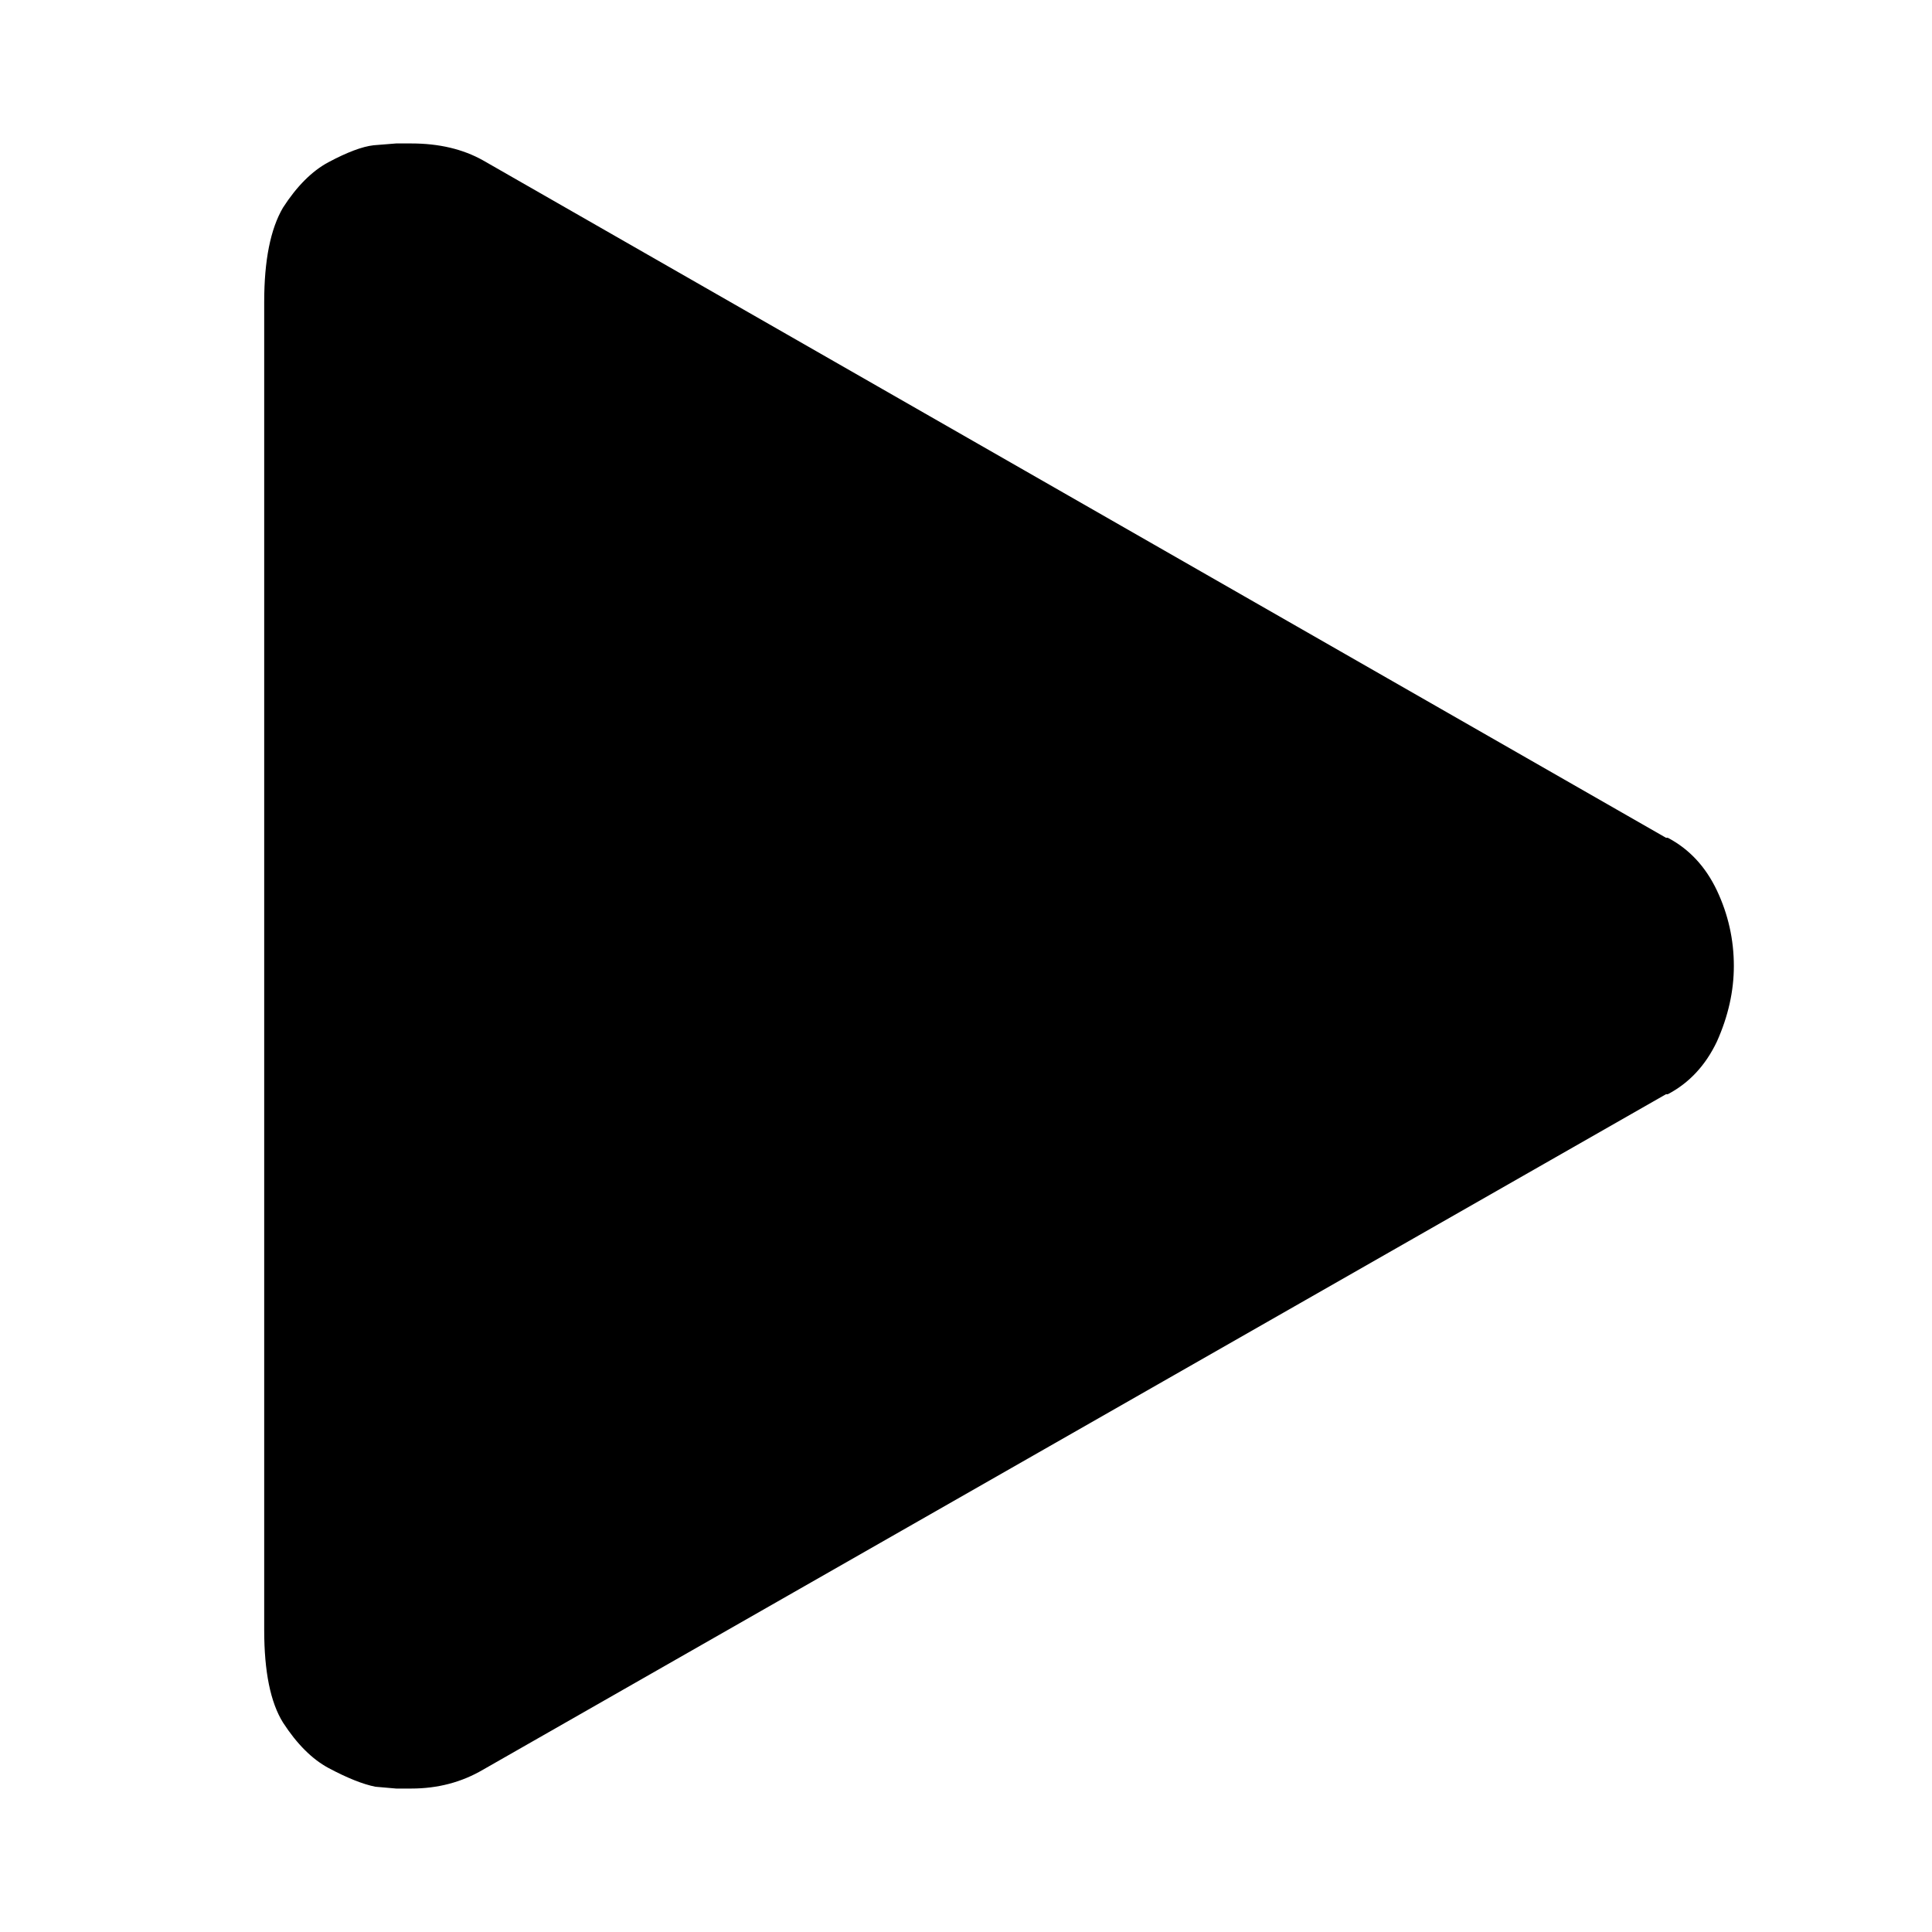
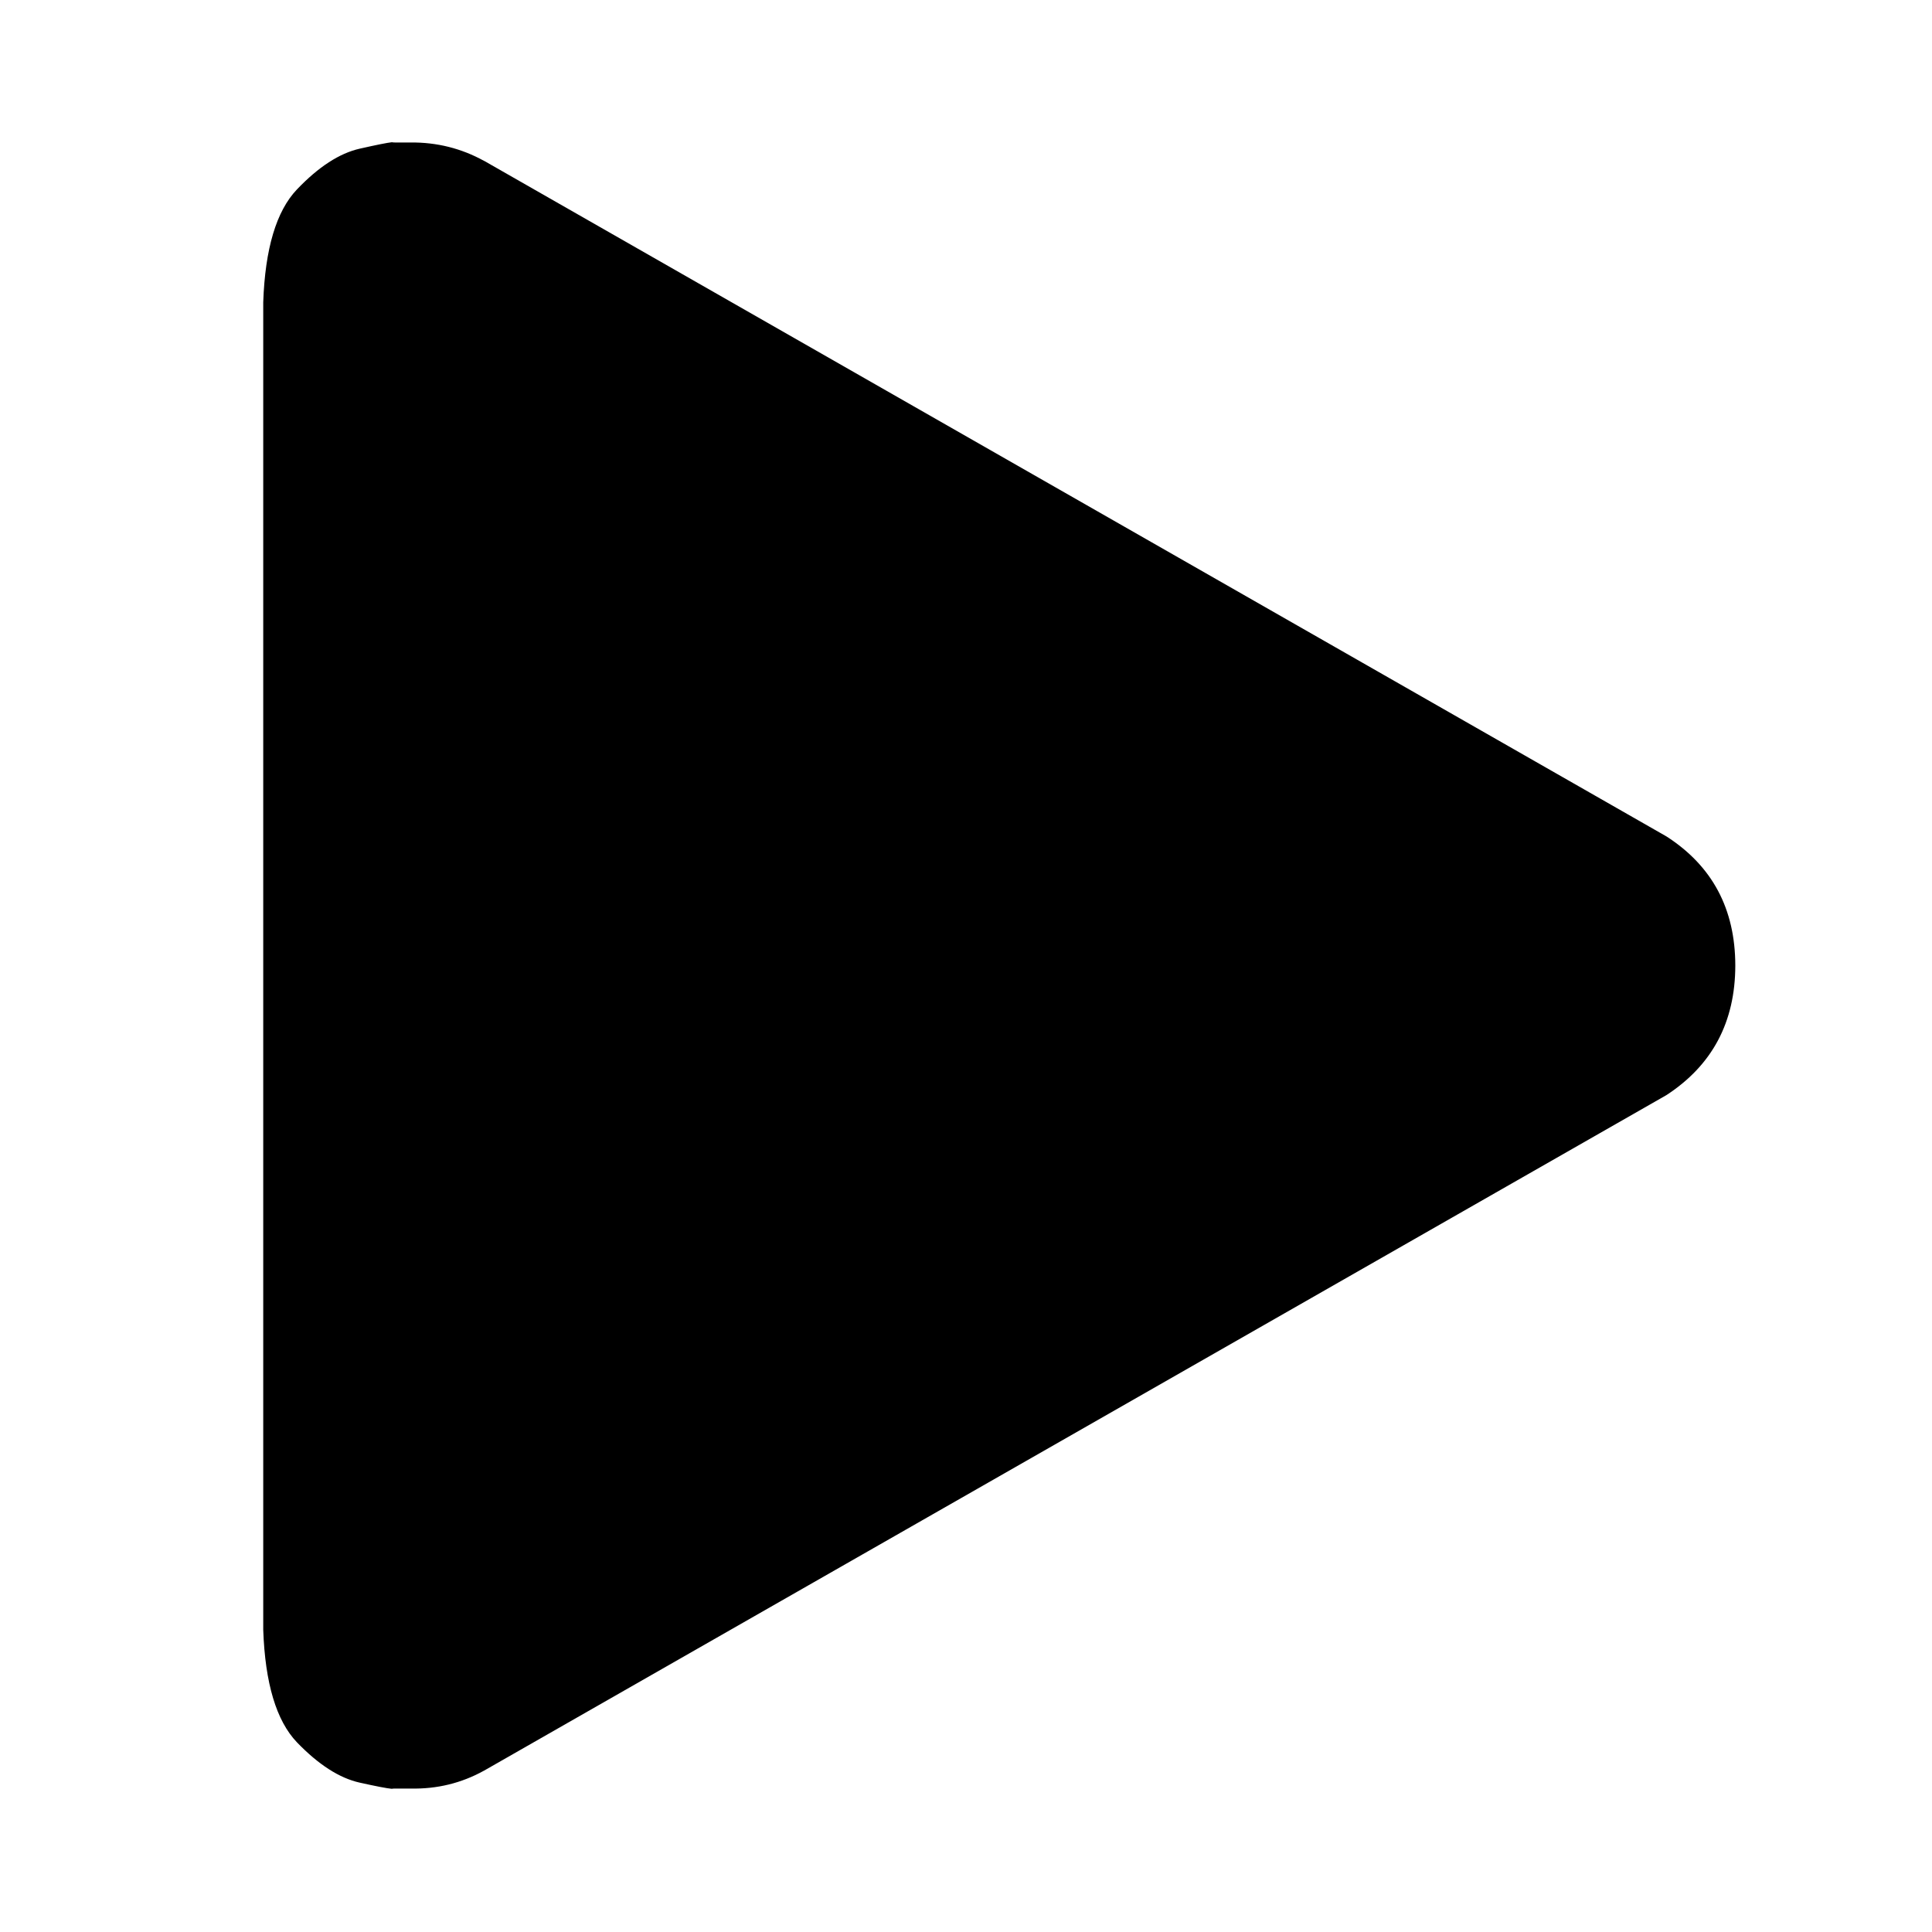
<svg xmlns="http://www.w3.org/2000/svg" viewBox="0 0 16 16" width="16" height="16">
-   <path fill="currentColor" d="M2.188 2.5Q2.188 1.984 2.344 1.719Q2.516 1.453 2.719 1.344Q2.953 1.219 3.094 1.203L3.281 1.188H3.406Q3.75 1.188 4.0 1.328L13.797 6.938Q13.797 6.938 13.812 6.938Q14.078 7.078 14.219 7.375Q14.359 7.672 14.359 8.0Q14.359 8.312 14.219 8.625Q14.078 8.922 13.812 9.062Q13.797 9.062 13.797 9.062L4.0 14.656Q3.734 14.812 3.406 14.812H3.281L3.109 14.797Q2.953 14.766 2.719 14.641Q2.516 14.531 2.344 14.266Q2.188 14.016 2.188 13.5Z" />
+   <path fill="currentColor" d="M2.18 13.494L2.18 13.5L2.18 13.497Q2.18 13.496 2.18 13.494ZM2.18 2.506L2.18 2.5L2.18 2.503Q2.18 2.504 2.18 2.506ZM2.18 13.497L2.18 2.503Q2.203 1.838 2.459 1.569Q2.727 1.288 2.98 1.231Q3.188 1.184 3.245 1.178Q3.257 1.18 3.27 1.18L3.398 1.18Q3.399 1.18 3.4 1.18Q3.727 1.177 4.008 1.332L4.011 1.333Q8.906 4.13 13.801 6.927Q14.37 7.293 14.371 7.995L14.371 7.997Q14.37 8.698 13.801 9.069Q8.905 11.866 4.01 14.663L4.008 14.664Q3.728 14.819 3.402 14.812Q3.4 14.812 3.398 14.812L3.27 14.812Q3.257 14.812 3.244 14.814Q3.186 14.809 2.979 14.763Q2.727 14.707 2.459 14.429Q2.203 14.161 2.18 13.497ZM13.796 9.072L13.805 9.066L13.801 9.069Q13.798 9.07 13.796 9.072ZM13.797 6.925Q13.799 6.926 13.801 6.927L13.805 6.93L13.797 6.925Z" />
</svg>
